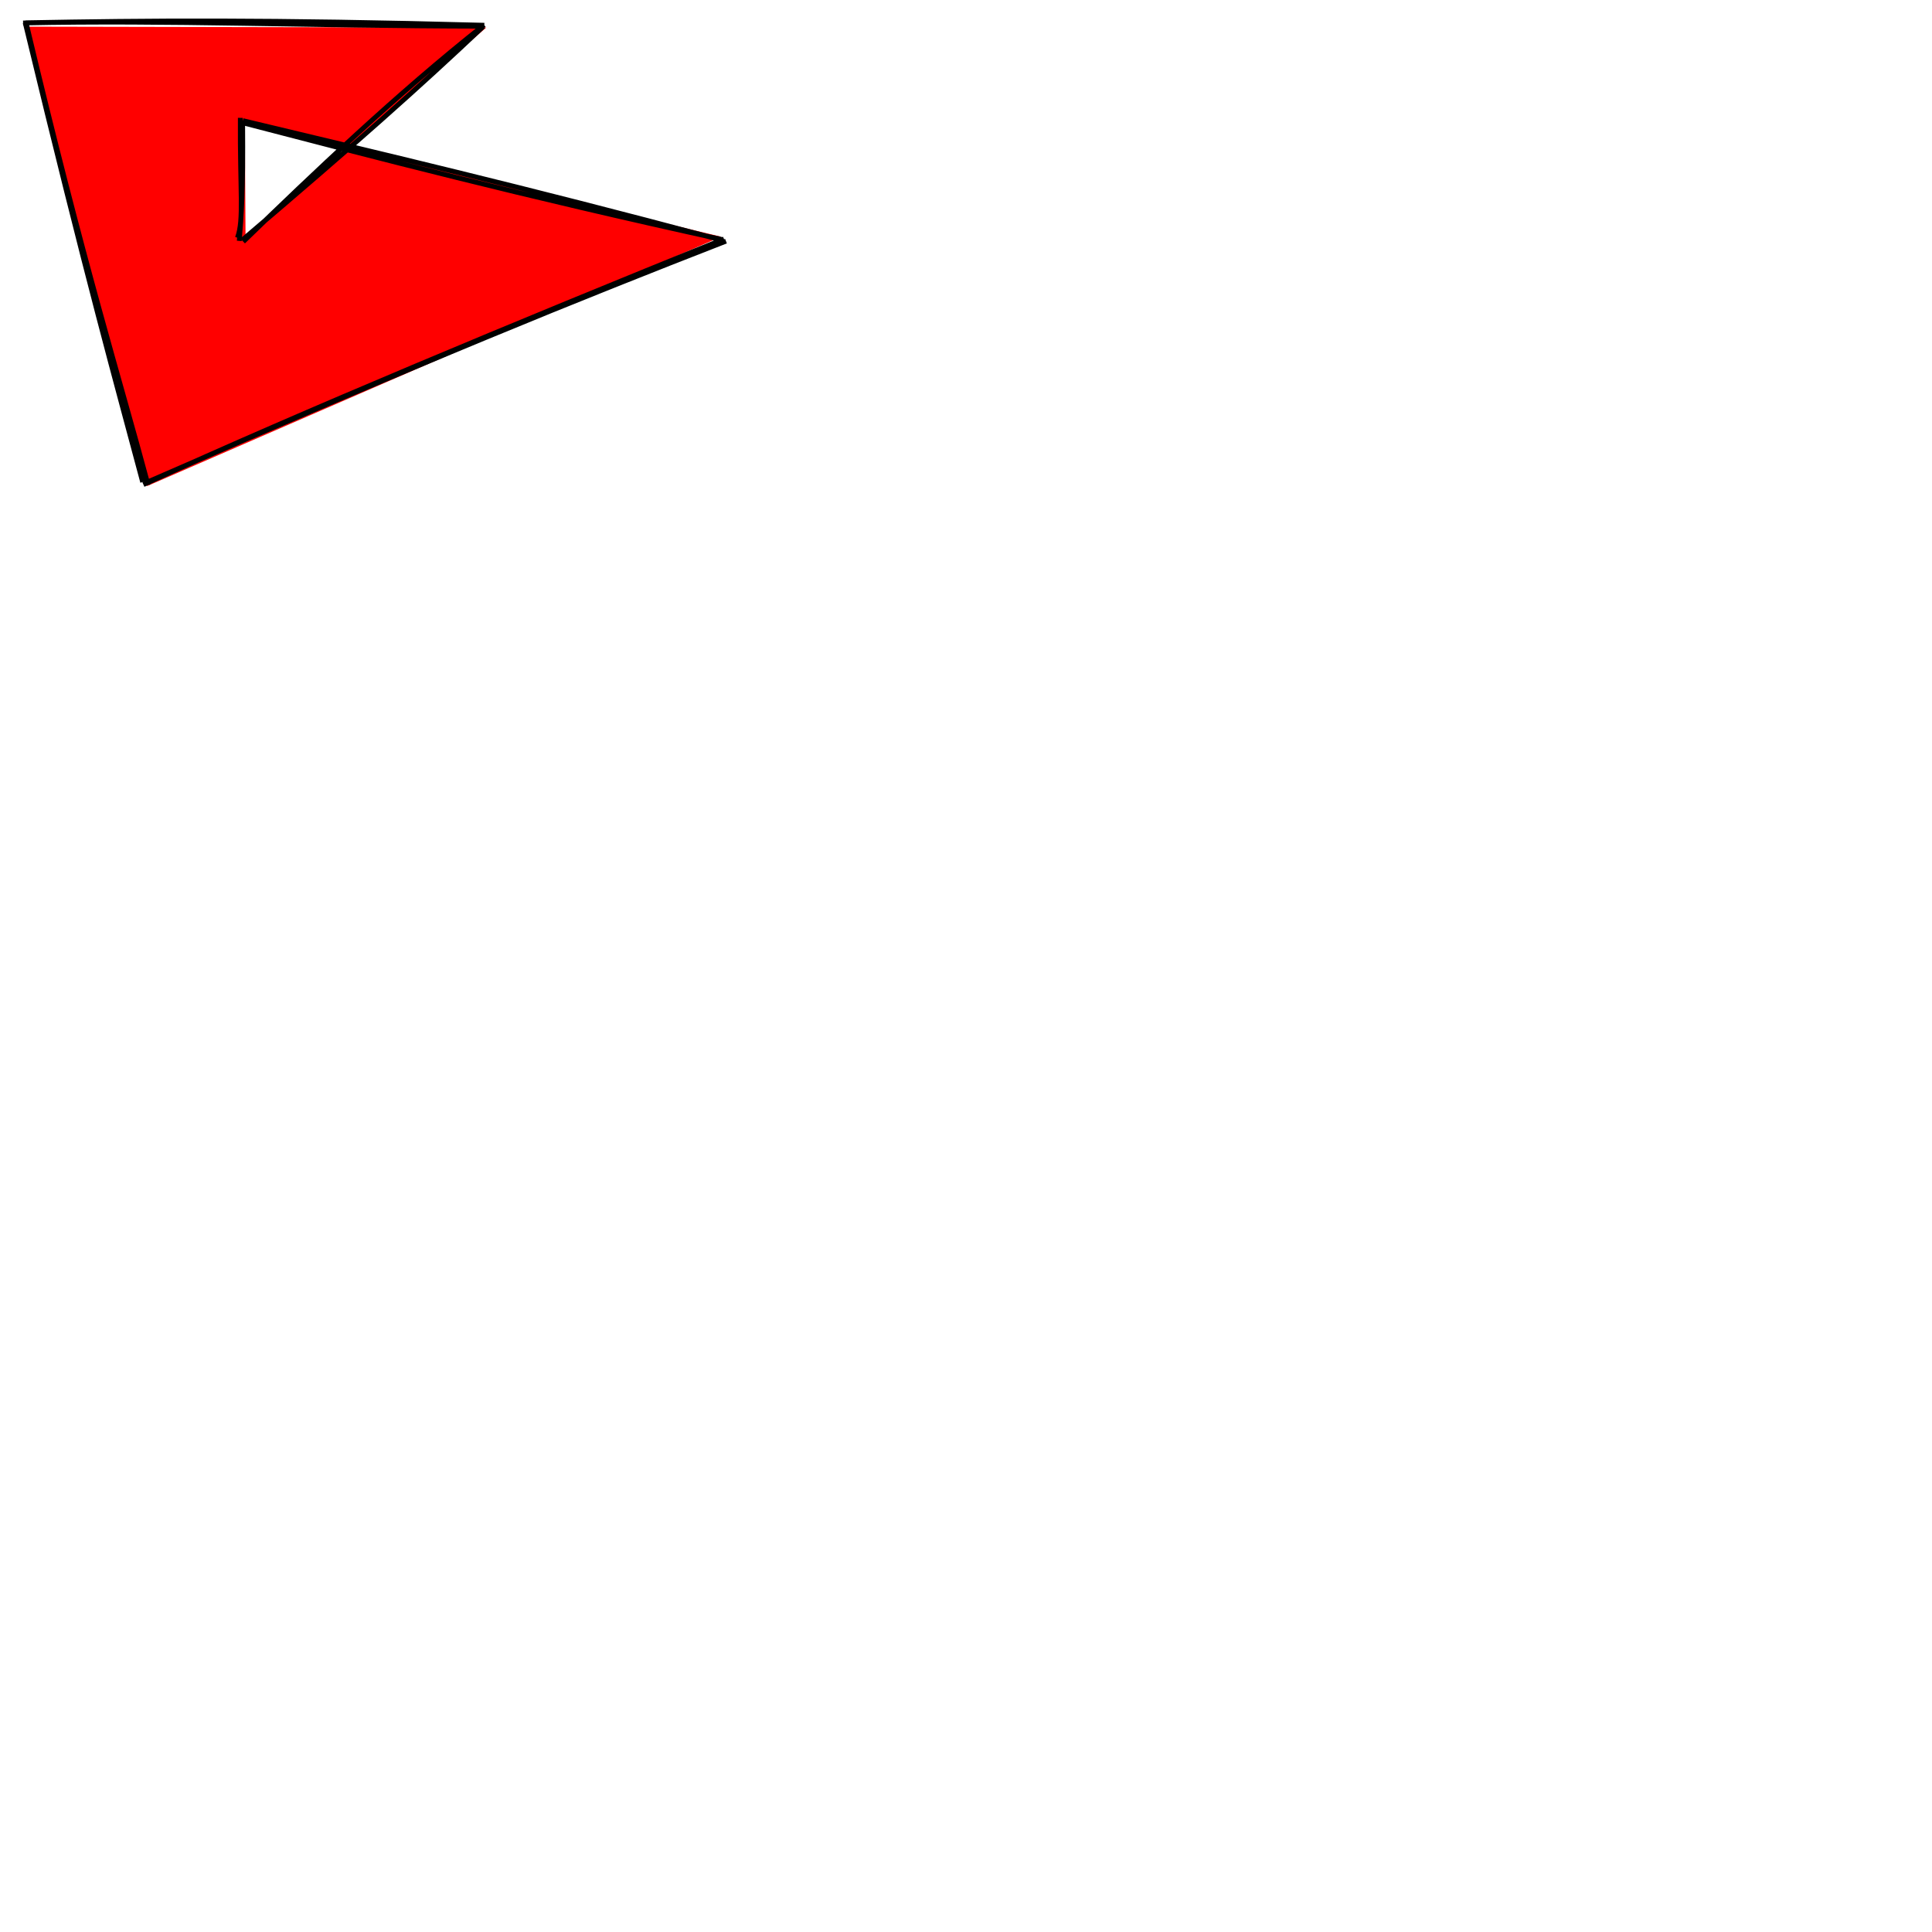
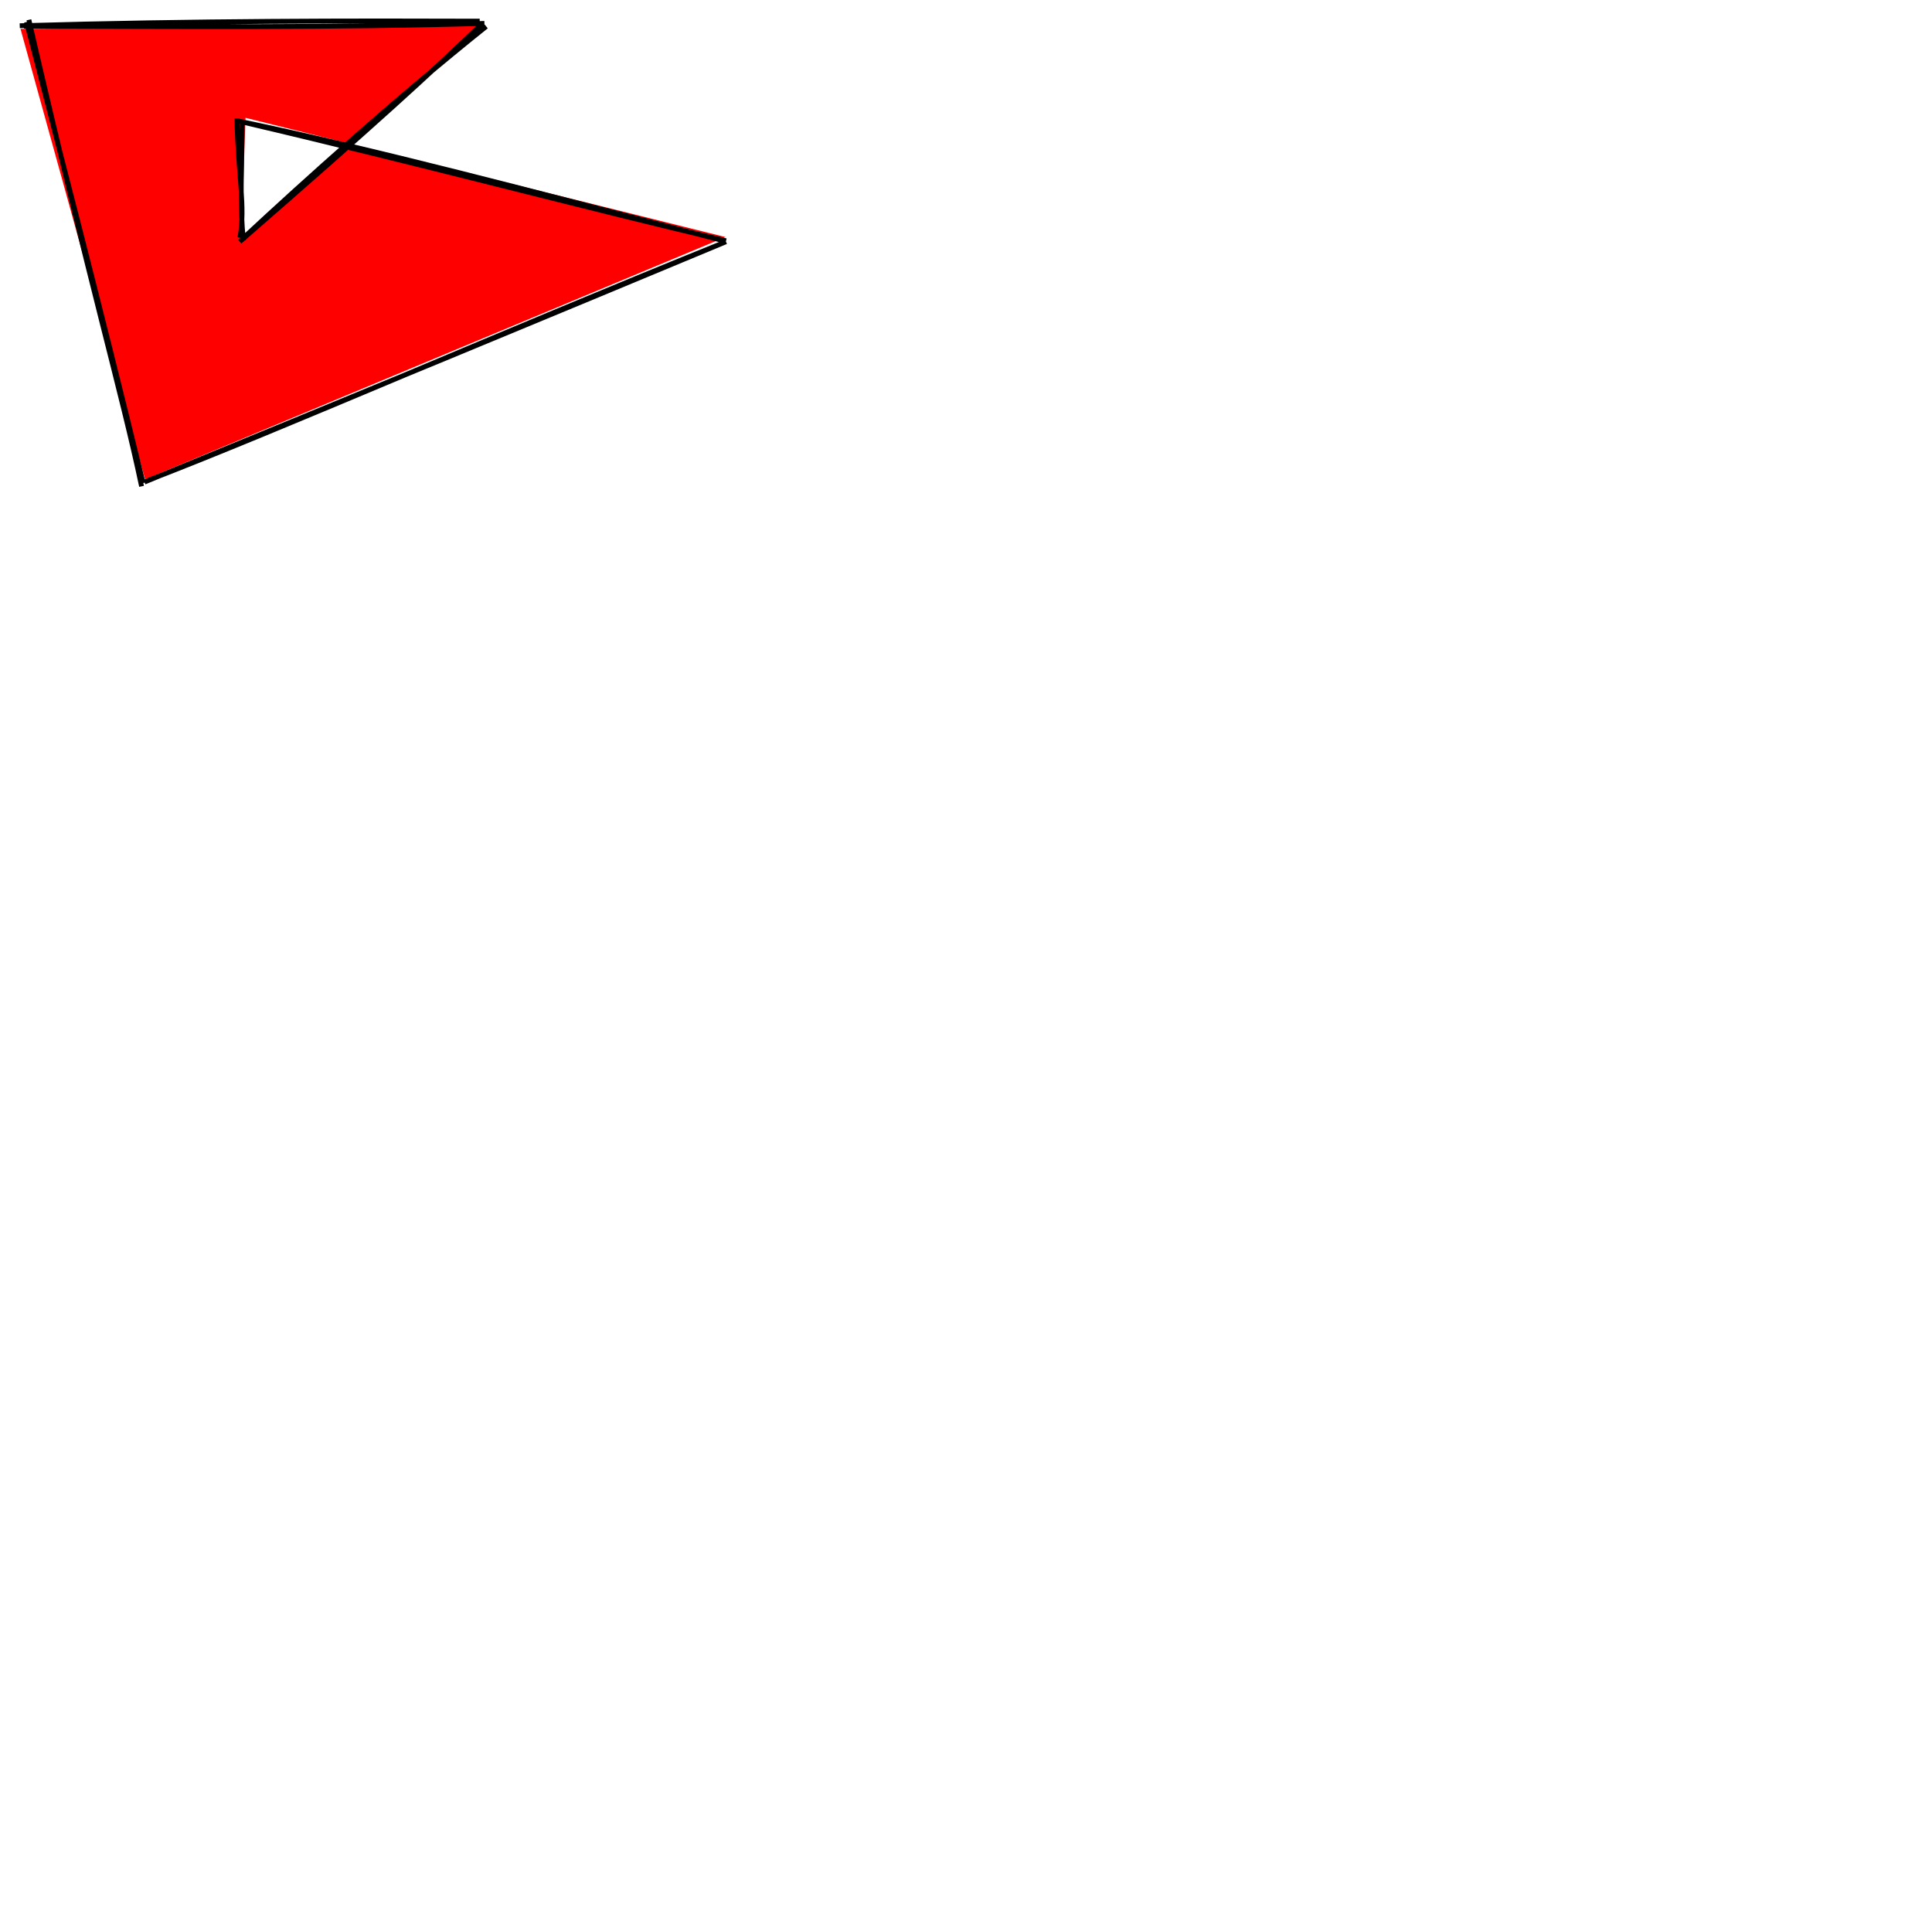
<svg xmlns="http://www.w3.org/2000/svg" width="800" height="800">
  <g>
-     <path d="M10.073 11.039 L201.337 11.421 L101.677 98.042 L101.365 50.541 L298.58 98.027 L60.909 201.273" stroke="none" stroke-width="0" fill="red" fill-rule="evenodd" />
-     <path d="M9.558 9.512 C70.024 8.259, 126.531 10.695, 199.616 10.85 M10.669 9.432 C61.062 8.488, 110.915 8.065, 200.551 10.455 M200.465 10.328 C164.007 39.176, 129.962 71.723, 100.731 100.067 M200.115 10.956 C173.751 35.922, 146.736 59.939, 100.408 99.316 M98.316 98.443 C101.091 90.883, 99.328 79.196, 99.514 48.801 M99.083 99.755 C99.917 89.208, 100.724 79.967, 100.477 50.91 M100.558 49.958 C156.161 63.299, 215.835 77.224, 298.258 99.281 M100.336 50.785 C156.665 65.427, 214.25 80.554, 299.184 99.222 M299.784 98.976 C212.58 134.3, 126.909 169.93, 59.385 200.656 M300.615 99.854 C238.931 123.893, 177.381 148.721, 59.706 200.191 M61.348 200.874 C49.523 156.623, 34.908 110.764, 10.967 10.087 M59.081 199.627 C48.327 159.233, 36.658 118.193, 10.424 9.36" stroke="black" stroke-width="2" fill="none" />
+     <path d="M8.493 11.978 L198.691 10.045 L99.934 100.176 L101.654 48.784 L300.401 98.158 L60.077 198.494" stroke="none" stroke-width="0" fill="red" fill-rule="evenodd" />
+     <path d="M8.174 10.658 C80.431 8.543, 148.267 8.569, 198.636 8.752 M9.907 10.833 C74.657 10.965, 139.161 11.54, 200.588 9.684 M201.344 10.959 C163.505 41.242, 126.266 74.826, 100.648 98.639 M199.827 9.597 C177.711 30.84, 156.368 50.385, 99.284 100.085 M99.331 98.441 C101.747 85.254, 98.625 73.926, 98.1 48.99 M100.833 99.607 C99.219 85.219, 100.128 70.671, 100.293 49.804 M98.516 50.062 C158.653 62.714, 215.374 77.977, 299.229 99.603 M100.868 50.641 C172.714 67.46, 243.899 86.415, 300.646 99.705 M299.558 100.534 C208.57 137.284, 117.007 177.467, 61.373 198.886 M300.624 100.099 C225.262 131.489, 150.733 162.404, 59.818 199.627 M58.615 201.385 C50.41 162.357, 37.846 120.449, 11.967 8.197 M59.279 200.011 C40.832 124.106, 21.489 49.829, 10.946 9.123" stroke="black" stroke-width="2" fill="none" />
  </g>
</svg>
